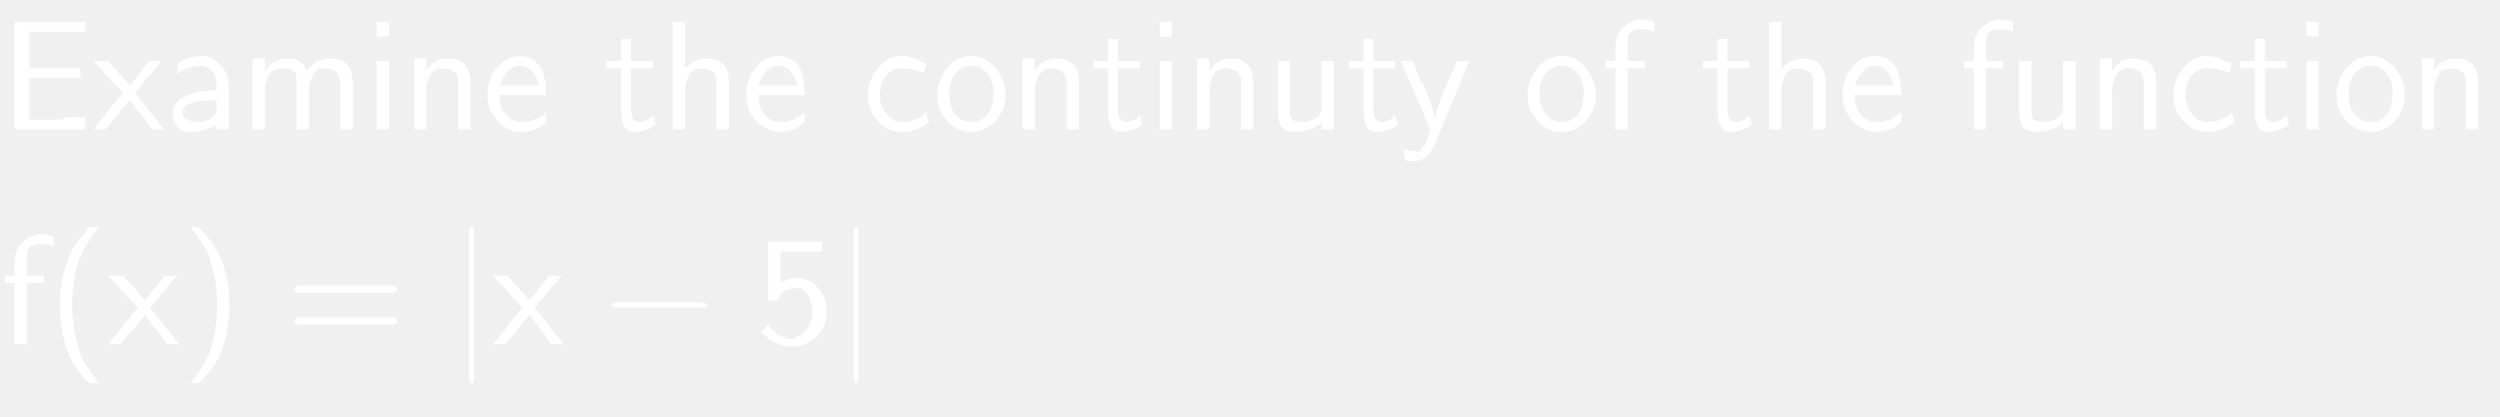
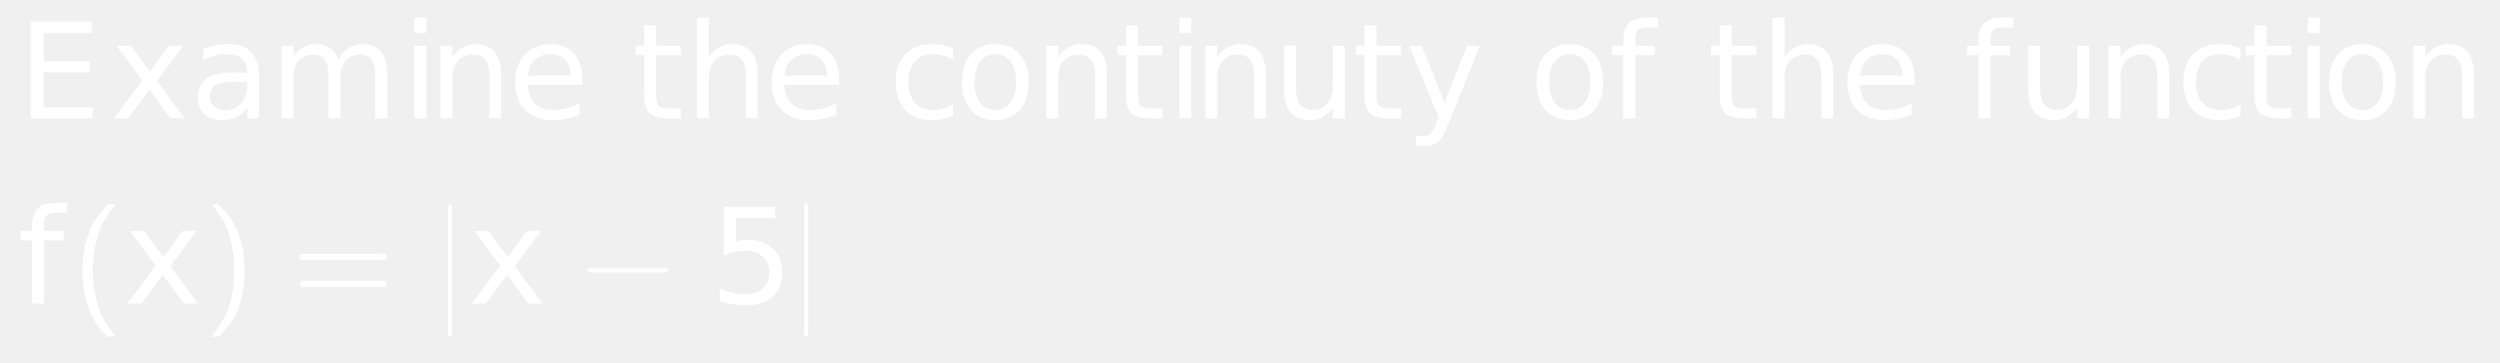
- <svg xmlns="http://www.w3.org/2000/svg" style="fill-opacity:1; color-rendering:auto; color-interpolation:auto; stroke:black; text-rendering:auto; stroke-linecap:square; stroke-miterlimit:10; stroke-opacity:1; shape-rendering:auto; fill:black; stroke-dasharray:none; font-weight:normal; stroke-width:1; font-family:'Dialog'; font-style:normal; stroke-linejoin:miter; font-size:12; stroke-dashoffset:0; image-rendering:auto;" width="240" height="40">
+ <svg xmlns="http://www.w3.org/2000/svg" style="fill-opacity:1; color-rendering:auto; color-interpolation:auto; stroke:black; text-rendering:auto; stroke-linecap:square; stroke-miterlimit:10; stroke-opacity:1; shape-rendering:auto; fill:black; stroke-dasharray:none; font-weight:normal; stroke-width:1; font-family:'Dialog'; font-style:normal; stroke-linejoin:miter; font-size:12; stroke-dashoffset:0; image-rendering:auto;" width="283" height="41">
  <defs id="genericDefs" />
  <g>
-     <g transform="scale(15,15) translate(0,0.8278)" style="font-size:1; fill:white; text-rendering:geometricPrecision; color-rendering:optimizeQuality; image-rendering:optimizeQuality; font-family:'jlm_cmss10'; color-interpolation:linearRGB; stroke:white;">
-       <path style="stroke:none;" d="M0.516 -0.328 L0.188 -0.328 L0.188 -0.062 L0.391 -0.062 Q0.391 -0.062 0.406 -0.07 Q0.422 -0.078 0.422 -0.078 L0.547 -0.078 L0.547 0 L0.094 0 L0.094 -0.688 L0.547 -0.688 L0.547 -0.625 L0.359 -0.625 Q0.344 -0.625 0.336 -0.625 Q0.328 -0.625 0.328 -0.625 L0.188 -0.625 L0.188 -0.391 L0.516 -0.391 L0.516 -0.328 Z" />
+     <g transform="scale(15,15) translate(0.1333,0.8927) scale(0.1,0.1)" style="fill:white; text-rendering:geometricPrecision; color-rendering:optimizeQuality; image-rendering:optimizeQuality; color-interpolation:linearRGB; stroke:white;">
+       <path style="stroke:none;" d="M0.984 -7.297 L5.594 -7.297 L5.594 -6.453 L1.969 -6.453 L1.969 -4.297 L5.438 -4.297 L5.438 -3.469 L1.969 -3.469 L1.969 -0.828 L5.672 -0.828 L5.672 0 L0.984 0 L0.984 -7.297 ZM12.484 -5.469 L10.516 -2.812 L12.594 0 L11.531 0 L9.938 -2.156 L8.344 0 L7.281 0 L9.406 -2.859 L7.469 -5.469 L8.531 -5.469 L9.984 -3.516 L11.422 -5.469 L12.484 -5.469 ZM16.422 -2.75 Q15.344 -2.75 14.922 -2.5 Q14.5 -2.25 14.5 -1.656 Q14.5 -1.172 14.812 -0.891 Q15.125 -0.609 15.672 -0.609 Q16.422 -0.609 16.875 -1.141 Q17.328 -1.672 17.328 -2.547 L17.328 -2.75 L16.422 -2.75 ZM18.219 -3.125 L18.219 0 L17.328 0 L17.328 -0.828 Q17.016 -0.328 16.555 -0.094 Q16.094 0.141 15.438 0.141 Q14.594 0.141 14.094 -0.328 Q13.594 -0.797 13.594 -1.594 Q13.594 -2.516 14.219 -2.984 Q14.844 -3.453 16.062 -3.453 L17.328 -3.453 L17.328 -3.547 Q17.328 -4.156 16.914 -4.5 Q16.5 -4.844 15.766 -4.844 Q15.297 -4.844 14.852 -4.727 Q14.406 -4.609 14 -4.391 L14 -5.219 Q14.5 -5.406 14.961 -5.5 Q15.422 -5.594 15.859 -5.594 Q17.047 -5.594 17.633 -4.984 Q18.219 -4.375 18.219 -3.125 ZM24.203 -4.422 Q24.531 -5.031 25 -5.312 Q25.469 -5.594 26.109 -5.594 Q26.969 -5.594 27.43 -5 Q27.891 -4.406 27.891 -3.297 L27.891 0 L26.984 0 L26.984 -3.266 Q26.984 -4.062 26.711 -4.438 Q26.438 -4.812 25.859 -4.812 Q25.156 -4.812 24.758 -4.352 Q24.359 -3.891 24.359 -3.094 L24.359 0 L23.453 0 L23.453 -3.266 Q23.453 -4.062 23.172 -4.438 Q22.891 -4.812 22.312 -4.812 Q21.625 -4.812 21.219 -4.352 Q20.812 -3.891 20.812 -3.094 L20.812 0 L19.906 0 L19.906 -5.469 L20.812 -5.469 L20.812 -4.625 Q21.125 -5.125 21.555 -5.359 Q21.984 -5.594 22.562 -5.594 Q23.172 -5.594 23.586 -5.297 Q24 -5 24.203 -4.422 ZM29.938 -5.469 L30.844 -5.469 L30.844 0 L29.938 0 L29.938 -5.469 ZM29.938 -7.594 L30.844 -7.594 L30.844 -6.453 L29.938 -6.453 L29.938 -7.594 ZM36.484 -3.297 L36.484 0 L35.594 0 L35.594 -3.266 Q35.594 -4.047 35.289 -4.43 Q34.984 -4.812 34.375 -4.812 Q33.656 -4.812 33.234 -4.352 Q32.812 -3.891 32.812 -3.094 L32.812 0 L31.906 0 L31.906 -5.469 L32.812 -5.469 L32.812 -4.625 Q33.141 -5.109 33.578 -5.352 Q34.016 -5.594 34.578 -5.594 Q35.516 -5.594 36 -5.016 Q36.484 -4.438 36.484 -3.297 ZM42.625 -2.953 L42.625 -2.516 L38.484 -2.516 Q38.547 -1.594 39.047 -1.109 Q39.547 -0.625 40.438 -0.625 Q40.953 -0.625 41.445 -0.75 Q41.938 -0.875 42.406 -1.125 L42.406 -0.281 Q41.922 -0.078 41.414 0.031 Q40.906 0.141 40.391 0.141 Q39.078 0.141 38.312 -0.617 Q37.547 -1.375 37.547 -2.688 Q37.547 -4.031 38.273 -4.812 Q39 -5.594 40.234 -5.594 Q41.344 -5.594 41.984 -4.891 Q42.625 -4.188 42.625 -2.953 ZM41.719 -3.219 Q41.719 -3.953 41.312 -4.398 Q40.906 -4.844 40.25 -4.844 Q39.484 -4.844 39.039 -4.414 Q38.594 -3.984 38.516 -3.219 L41.719 -3.219 Z" />
+       <path d="M1.828 -7.016 L1.828 -5.469 L3.688 -5.469 L3.688 -4.766 L1.828 -4.766 L1.828 -1.797 Q1.828 -1.141 2.016 -0.945 Q2.203 -0.75 2.766 -0.75 L3.688 -0.75 L3.688 0 L2.766 0 Q1.719 0 1.32 -0.391 Q0.922 -0.781 0.922 -1.797 L0.922 -4.766 L0.266 -4.766 L0.266 -5.469 L0.922 -5.469 L0.922 -7.016 L1.828 -7.016 ZM9.484 -3.297 L9.484 0 L8.594 0 L8.594 -3.266 Q8.594 -4.047 8.289 -4.43 Q7.984 -4.812 7.375 -4.812 Q6.656 -4.812 6.234 -4.352 Q5.812 -3.891 5.812 -3.094 L5.812 0 L4.906 0 L4.906 -7.594 L5.812 -7.594 L5.812 -4.625 Q6.141 -5.109 6.578 -5.352 Q7.016 -5.594 7.578 -5.594 Q8.516 -5.594 9 -5.016 Q9.484 -4.438 9.484 -3.297 ZM15.625 -2.953 L15.625 -2.516 L11.484 -2.516 Q11.547 -1.594 12.047 -1.109 Q12.547 -0.625 13.438 -0.625 Q13.953 -0.625 14.445 -0.75 Q14.938 -0.875 15.406 -1.125 L15.406 -0.281 Q14.922 -0.078 14.414 0.031 Q13.906 0.141 13.391 0.141 Q12.078 0.141 11.312 -0.617 Q10.547 -1.375 10.547 -2.688 Q10.547 -4.031 11.273 -4.812 Q12 -5.594 13.234 -5.594 Q14.344 -5.594 14.984 -4.891 Q15.625 -4.188 15.625 -2.953 ZM14.719 -3.219 Q14.719 -3.953 14.312 -4.398 Q13.906 -4.844 13.25 -4.844 Q12.484 -4.844 12.039 -4.414 Q11.594 -3.984 11.516 -3.219 L14.719 -3.219 Z" style="stroke:none;" transform="scale(10,10) translate(4.6358,0) scale(0.1,0.1)" />
+       <path d="M4.875 -5.266 L4.875 -4.422 Q4.5 -4.625 4.117 -4.734 Q3.734 -4.844 3.344 -4.844 Q2.469 -4.844 1.984 -4.289 Q1.5 -3.734 1.5 -2.734 Q1.5 -1.734 1.984 -1.18 Q2.469 -0.625 3.344 -0.625 Q3.734 -0.625 4.117 -0.727 Q4.5 -0.828 4.875 -1.047 L4.875 -0.203 Q4.5 -0.031 4.102 0.055 Q3.703 0.141 3.25 0.141 Q2 0.141 1.273 -0.633 Q0.547 -1.406 0.547 -2.734 Q0.547 -4.062 1.281 -4.828 Q2.016 -5.594 3.297 -5.594 Q3.719 -5.594 4.109 -5.516 Q4.5 -5.438 4.875 -5.266 ZM8.062 -4.844 Q7.344 -4.844 6.922 -4.281 Q6.5 -3.719 6.5 -2.734 Q6.5 -1.75 6.914 -1.188 Q7.328 -0.625 8.062 -0.625 Q8.781 -0.625 9.203 -1.188 Q9.625 -1.75 9.625 -2.734 Q9.625 -3.703 9.203 -4.273 Q8.781 -4.844 8.062 -4.844 ZM8.062 -5.594 Q9.234 -5.594 9.906 -4.836 Q10.578 -4.078 10.578 -2.734 Q10.578 -1.391 9.906 -0.625 Q9.234 0.141 8.062 0.141 Q6.891 0.141 6.219 -0.625 Q5.547 -1.391 5.547 -2.734 Q5.547 -4.078 6.219 -4.836 Q6.891 -5.594 8.062 -5.594 ZM16.484 -3.297 L16.484 0 L15.594 0 L15.594 -3.266 Q15.594 -4.047 15.289 -4.43 Q14.984 -4.812 14.375 -4.812 Q13.656 -4.812 13.234 -4.352 Q12.812 -3.891 12.812 -3.094 L12.812 0 L11.906 0 L11.906 -5.469 L12.812 -5.469 L12.812 -4.625 Q13.141 -5.109 13.578 -5.352 Q14.016 -5.594 14.578 -5.594 Q15.516 -5.594 16 -5.016 Q16.484 -4.438 16.484 -3.297 ZM18.828 -7.016 L18.828 -5.469 L20.688 -5.469 L20.688 -4.766 L18.828 -4.766 L18.828 -1.797 Q18.828 -1.141 19.016 -0.945 Q19.203 -0.75 19.766 -0.75 L20.688 -0.75 L20.688 0 L19.766 0 Q18.719 0 18.32 -0.391 Q17.922 -0.781 17.922 -1.797 L17.922 -4.766 L17.266 -4.766 L17.266 -5.469 L17.922 -5.469 L17.922 -7.016 L18.828 -7.016 ZM21.938 -5.469 L22.844 -5.469 L22.844 0 L21.938 0 L21.938 -5.469 ZM21.938 -7.594 L22.844 -7.594 L22.844 -6.453 L21.938 -6.453 L21.938 -7.594 ZM28.484 -3.297 L28.484 0 L27.594 0 L27.594 -3.266 Q27.594 -4.047 27.289 -4.43 Q26.984 -4.812 26.375 -4.812 Q25.656 -4.812 25.234 -4.352 Q24.812 -3.891 24.812 -3.094 L24.812 0 L23.906 0 L23.906 -5.469 L24.812 -5.469 L24.812 -4.625 Q25.141 -5.109 25.578 -5.352 Q26.016 -5.594 26.578 -5.594 Q27.516 -5.594 28 -5.016 Q28.484 -4.438 28.484 -3.297 ZM29.844 -2.156 L29.844 -5.469 L30.75 -5.469 L30.75 -2.188 Q30.75 -1.422 31.055 -1.031 Q31.359 -0.641 31.953 -0.641 Q32.688 -0.641 33.109 -1.102 Q33.531 -1.562 33.531 -2.375 L33.531 -5.469 L34.438 -5.469 L34.438 0 L33.531 0 L33.531 -0.844 Q33.203 -0.344 32.773 -0.102 Q32.344 0.141 31.766 0.141 Q30.828 0.141 30.336 -0.445 Q29.844 -1.031 29.844 -2.156 ZM36.828 -7.016 L36.828 -5.469 L38.688 -5.469 L38.688 -4.766 L36.828 -4.766 L36.828 -1.797 Q36.828 -1.141 37.016 -0.945 Q37.203 -0.75 37.766 -0.75 L38.688 -0.75 L38.688 0 L37.766 0 Q36.719 0 36.32 -0.391 Q35.922 -0.781 35.922 -1.797 L35.922 -4.766 L35.266 -4.766 L35.266 -5.469 L35.922 -5.469 L35.922 -7.016 L36.828 -7.016 ZM42.219 0.516 Q41.844 1.484 41.477 1.781 Q41.109 2.078 40.516 2.078 L39.797 2.078 L39.797 1.328 L40.312 1.328 Q40.688 1.328 40.891 1.156 Q41.094 0.984 41.344 0.328 L41.516 -0.094 L39.297 -5.469 L40.25 -5.469 L41.953 -1.188 L43.672 -5.469 L44.625 -5.469 L42.219 0.516 Z" style="stroke:none;" transform="scale(10,10) translate(6.5717,0) scale(0.1,0.1)" />
+       <path d="M3.062 -4.844 Q2.344 -4.844 1.922 -4.281 Q1.5 -3.719 1.5 -2.734 Q1.5 -1.75 1.914 -1.188 Q2.328 -0.625 3.062 -0.625 Q3.781 -0.625 4.203 -1.188 Q4.625 -1.75 4.625 -2.734 Q4.625 -3.703 4.203 -4.273 Q3.781 -4.844 3.062 -4.844 ZM3.062 -5.594 Q4.234 -5.594 4.906 -4.836 Q5.578 -4.078 5.578 -2.734 Q5.578 -1.391 4.906 -0.625 Q4.234 0.141 3.062 0.141 Q1.891 0.141 1.219 -0.625 Q0.547 -1.391 0.547 -2.734 Q0.547 -4.078 1.219 -4.836 Q1.891 -5.594 3.062 -5.594 ZM9.719 -7.594 L9.719 -6.844 L8.859 -6.844 Q8.375 -6.844 8.188 -6.648 Q8 -6.453 8 -5.953 L8 -5.469 L9.469 -5.469 L9.469 -4.766 L8 -4.766 L8 0 L7.094 0 L7.094 -4.766 L6.234 -4.766 L6.234 -5.469 L7.094 -5.469 L7.094 -5.844 Q7.094 -6.766 7.516 -7.18 Q7.938 -7.594 8.859 -7.594 L9.719 -7.594 Z" style="stroke:none;" transform="scale(10,10) translate(11.4075,0) scale(0.1,0.1)" />
+       <path d="M1.828 -7.016 L1.828 -5.469 L3.688 -5.469 L3.688 -4.766 L1.828 -4.766 L1.828 -1.797 Q1.828 -1.141 2.016 -0.945 Q2.203 -0.75 2.766 -0.75 L3.688 -0.75 L3.688 0 L2.766 0 Q1.719 0 1.32 -0.391 Q0.922 -0.781 0.922 -1.797 L0.922 -4.766 L0.266 -4.766 L0.266 -5.469 L0.922 -5.469 L0.922 -7.016 L1.828 -7.016 ZM9.484 -3.297 L9.484 0 L8.594 0 L8.594 -3.266 Q8.594 -4.047 8.289 -4.43 Q7.984 -4.812 7.375 -4.812 Q6.656 -4.812 6.234 -4.352 Q5.812 -3.891 5.812 -3.094 L5.812 0 L4.906 0 L4.906 -7.594 L5.812 -7.594 L5.812 -4.625 Q6.141 -5.109 6.578 -5.352 Q7.016 -5.594 7.578 -5.594 Q8.516 -5.594 9 -5.016 Q9.484 -4.438 9.484 -3.297 ZM15.625 -2.953 L15.625 -2.516 L11.484 -2.516 Q11.547 -1.594 12.047 -1.109 Q12.547 -0.625 13.438 -0.625 Q13.953 -0.625 14.445 -0.75 Q14.938 -0.875 15.406 -1.125 L15.406 -0.281 Q14.922 -0.078 14.414 0.031 Q13.906 0.141 13.391 0.141 Q12.078 0.141 11.312 -0.617 Q10.547 -1.375 10.547 -2.688 Q10.547 -4.031 11.273 -4.812 Q12 -5.594 13.234 -5.594 Q14.344 -5.594 14.984 -4.891 Q15.625 -4.188 15.625 -2.953 ZM14.719 -3.219 Q14.719 -3.953 14.312 -4.398 Q13.906 -4.844 13.25 -4.844 Q12.484 -4.844 12.039 -4.414 Q11.594 -3.984 11.516 -3.219 L14.719 -3.219 Z" style="stroke:none;" transform="scale(10,10) translate(12.7527,0) scale(0.1,0.1)" />
+       <path d="M3.719 -7.594 L3.719 -6.844 L2.859 -6.844 Q2.375 -6.844 2.188 -6.648 Q2 -6.453 2 -5.953 L2 -5.469 L3.469 -5.469 L3.469 -4.766 L2 -4.766 L2 0 L1.094 0 L1.094 -4.766 L0.234 -4.766 L0.234 -5.469 L1.094 -5.469 L1.094 -5.844 Q1.094 -6.766 1.516 -7.18 Q1.938 -7.594 2.859 -7.594 L3.719 -7.594 ZM4.844 -2.156 L4.844 -5.469 L5.75 -5.469 L5.75 -2.188 Q5.75 -1.422 6.055 -1.031 Q6.359 -0.641 6.953 -0.641 Q7.688 -0.641 8.109 -1.102 Q8.531 -1.562 8.531 -2.375 L8.531 -5.469 L9.438 -5.469 L9.438 0 L8.531 0 L8.531 -0.844 Q8.203 -0.344 7.773 -0.102 Q7.344 0.141 6.766 0.141 Q5.828 0.141 5.336 -0.445 Q4.844 -1.031 4.844 -2.156 ZM15.484 -3.297 L15.484 0 L14.594 0 L14.594 -3.266 Q14.594 -4.047 14.289 -4.43 Q13.984 -4.812 13.375 -4.812 Q12.656 -4.812 12.234 -4.352 Q11.812 -3.891 11.812 -3.094 L11.812 0 L10.906 0 L10.906 -5.469 L11.812 -5.469 L11.812 -4.625 Q12.141 -5.109 12.578 -5.352 Q13.016 -5.594 13.578 -5.594 Q14.516 -5.594 15 -5.016 Q15.484 -4.438 15.484 -3.297 ZM20.875 -5.266 L20.875 -4.422 Q20.5 -4.625 20.117 -4.734 Q19.734 -4.844 19.344 -4.844 Q18.469 -4.844 17.984 -4.289 Q17.5 -3.734 17.5 -2.734 Q17.5 -1.734 17.984 -1.18 Q18.469 -0.625 19.344 -0.625 Q19.734 -0.625 20.117 -0.727 Q20.5 -0.828 20.875 -1.047 L20.875 -0.203 Q20.5 -0.031 20.102 0.055 Q19.703 0.141 19.25 0.141 Q18 0.141 17.273 -0.633 Q16.547 -1.406 16.547 -2.734 Q16.547 -4.062 17.281 -4.828 Q18.016 -5.594 19.297 -5.594 Q19.719 -5.594 20.109 -5.516 Q20.5 -5.438 20.875 -5.266 ZM22.828 -7.016 L22.828 -5.469 L24.688 -5.469 L24.688 -4.766 L22.828 -4.766 L22.828 -1.797 Q22.828 -1.141 23.016 -0.945 Q23.203 -0.75 23.766 -0.75 L24.688 -0.75 L24.688 0 L23.766 0 Q22.719 0 22.32 -0.391 Q21.922 -0.781 21.922 -1.797 L21.922 -4.766 L21.266 -4.766 L21.266 -5.469 L21.922 -5.469 L21.922 -7.016 L22.828 -7.016 ZM25.938 -5.469 L26.844 -5.469 L26.844 0 L25.938 0 L25.938 -5.469 ZM25.938 -7.594 L26.844 -7.594 L26.844 -6.453 L25.938 -6.453 L25.938 -7.594 ZM30.062 -4.844 Q29.344 -4.844 28.922 -4.281 Q28.5 -3.719 28.5 -2.734 Q28.5 -1.75 28.914 -1.188 Q29.328 -0.625 30.062 -0.625 Q30.781 -0.625 31.203 -1.188 Q31.625 -1.75 31.625 -2.734 Q31.625 -3.703 31.203 -4.273 Q30.781 -4.844 30.062 -4.844 ZM30.062 -5.594 Q31.234 -5.594 31.906 -4.836 Q32.578 -4.078 32.578 -2.734 Q32.578 -1.391 31.906 -0.625 Q31.234 0.141 30.062 0.141 Q28.891 0.141 28.219 -0.625 Q27.547 -1.391 27.547 -2.734 Q27.547 -4.078 28.219 -4.836 Q28.891 -5.594 30.062 -5.594 ZM38.484 -3.297 L38.484 0 L37.594 0 L37.594 -3.266 Q37.594 -4.047 37.289 -4.43 Q36.984 -4.812 36.375 -4.812 Q35.656 -4.812 35.234 -4.352 Q34.812 -3.891 34.812 -3.094 L34.812 0 L33.906 0 L33.906 -5.469 L34.812 -5.469 L34.812 -4.625 Q35.141 -5.109 35.578 -5.352 Q36.016 -5.594 36.578 -5.594 Q37.516 -5.594 38 -5.016 Q38.484 -4.438 38.484 -3.297 Z" style="stroke:none;" transform="scale(10,10) translate(14.6885,0) scale(0.1,0.1)" />
+       <path d="M3.719 -7.594 L3.719 -6.844 L2.859 -6.844 Q2.375 -6.844 2.188 -6.648 Q2 -6.453 2 -5.953 L2 -5.469 L3.469 -5.469 L3.469 -4.766 L2 -4.766 L2 0 L1.094 0 L1.094 -4.766 L0.234 -4.766 L0.234 -5.469 L1.094 -5.469 L1.094 -5.844 Q1.094 -6.766 1.516 -7.18 Q1.938 -7.594 2.859 -7.594 L3.719 -7.594 Z" style="stroke:none;" transform="scale(10,10) translate(0,1.3977) scale(0.1,0.1)" />
+       <path d="M0.266 -0.75 L0.328 -0.75 Q0.25 -0.656 0.203 -0.547 Q0.156 -0.406 0.156 -0.25 Q0.156 -0.156 0.172 -0.078 Q0.188 0 0.203 0.047 Q0.219 0.094 0.25 0.141 Q0.281 0.188 0.297 0.211 Q0.312 0.234 0.328 0.25 L0.266 0.25 Q0.078 0.078 0.078 -0.25 Q0.078 -0.406 0.125 -0.531 Q0.141 -0.578 0.164 -0.617 Q0.188 -0.656 0.211 -0.68 Q0.234 -0.703 0.242 -0.719 Q0.25 -0.734 0.266 -0.75 Z" style="stroke:none;" transform="scale(10,10) translate(0.4119,1.3977)" />
    </g>
-     <g transform="matrix(15,0,0,15,0,0) translate(0.5972,0.8278)" style="font-size:1; fill:white; text-rendering:geometricPrecision; color-rendering:optimizeQuality; image-rendering:optimizeQuality; font-family:'jlm_cmss10'; color-interpolation:linearRGB; stroke:white;">
-       <path style="stroke:none;" d="M0.266 -0.234 L0.453 0 L0.375 0 L0.234 -0.188 L0.078 0 L0 0 L0.188 -0.234 L0 -0.438 L0.094 -0.438 L0.234 -0.281 L0.359 -0.438 L0.438 -0.438 L0.266 -0.234 Z" />
+     <g transform="matrix(15,0,0,15,0,0) translate(0.9341,2.2905) scale(0.1,0.1)" style="font-size:1; fill:white; text-rendering:geometricPrecision; color-rendering:optimizeQuality; image-rendering:optimizeQuality; font-family:'jlm_cmss10'; color-interpolation:linearRGB; stroke:white;">
+       <path style="stroke:none;" d="M5.484 -5.469 L3.516 -2.812 L5.594 0 L4.531 0 L2.938 -2.156 L1.344 0 L0.281 0 L2.406 -2.859 L0.469 -5.469 L1.531 -5.469 L2.984 -3.516 L4.422 -5.469 L5.484 -5.469 Z" />
+       <path d="M0.109 0.25 L0.062 0.25 Q0.141 0.156 0.188 0.047 Q0.234 -0.094 0.234 -0.25 Q0.234 -0.344 0.219 -0.422 Q0.203 -0.5 0.188 -0.547 Q0.172 -0.594 0.141 -0.641 Q0.109 -0.688 0.094 -0.711 Q0.078 -0.734 0.062 -0.75 L0.109 -0.75 Q0.312 -0.578 0.312 -0.25 Q0.312 -0.094 0.266 0.031 Q0.25 0.078 0.227 0.117 Q0.203 0.156 0.18 0.18 Q0.156 0.203 0.148 0.219 Q0.141 0.234 0.109 0.25 Z" style="stroke:none;" transform="scale(10,10) translate(0.5994,0)" />
    </g>
-     <g transform="matrix(15,0,0,15,0,0) translate(1.0583,0.8278)" style="font-size:1; fill:white; text-rendering:geometricPrecision; color-rendering:optimizeQuality; image-rendering:optimizeQuality; font-family:'jlm_cmss10'; color-interpolation:linearRGB; stroke:white;">
-       <path style="stroke:none;" d="M0.406 -0.281 L0.406 0 L0.328 0 L0.328 -0.031 Q0.266 0.016 0.156 0.016 Q0.094 0.016 0.07 -0.023 Q0.047 -0.062 0.047 -0.109 Q0.047 -0.172 0.125 -0.211 Q0.203 -0.25 0.328 -0.25 L0.328 -0.281 Q0.328 -0.344 0.297 -0.375 Q0.266 -0.406 0.234 -0.406 Q0.156 -0.406 0.078 -0.359 L0.078 -0.422 Q0.156 -0.469 0.234 -0.469 Q0.297 -0.469 0.352 -0.414 Q0.406 -0.359 0.406 -0.281 ZM0.328 -0.125 L0.328 -0.188 Q0.109 -0.188 0.109 -0.109 Q0.109 -0.078 0.141 -0.062 Q0.172 -0.047 0.203 -0.047 Q0.25 -0.047 0.281 -0.062 Q0.328 -0.094 0.328 -0.125 Z" />
-     </g>
-     <g transform="matrix(15,0,0,15,0,0) translate(1.5389,0.8278)" style="font-size:1; fill:white; text-rendering:geometricPrecision; color-rendering:optimizeQuality; image-rendering:optimizeQuality; font-family:'jlm_cmss10'; color-interpolation:linearRGB; stroke:white;">
-       <path style="stroke:none;" d="M0.719 -0.297 L0.719 0 L0.641 0 L0.641 -0.297 Q0.641 -0.312 0.633 -0.328 Q0.625 -0.344 0.617 -0.359 Q0.609 -0.375 0.586 -0.383 Q0.562 -0.391 0.531 -0.391 Q0.484 -0.391 0.461 -0.344 Q0.438 -0.297 0.438 -0.25 L0.438 0 L0.359 0 L0.359 -0.297 Q0.359 -0.312 0.359 -0.328 Q0.359 -0.344 0.352 -0.359 Q0.344 -0.375 0.32 -0.383 Q0.297 -0.391 0.266 -0.391 Q0.203 -0.391 0.18 -0.344 Q0.156 -0.297 0.156 -0.25 L0.156 0 L0.078 0 L0.078 -0.453 L0.156 -0.453 L0.156 -0.375 Q0.219 -0.453 0.297 -0.453 Q0.406 -0.453 0.422 -0.375 Q0.484 -0.453 0.578 -0.453 Q0.719 -0.453 0.719 -0.297 Z" />
-     </g>
-     <g transform="matrix(15,0,0,15,0,0) translate(2.3333,0.8278)" style="font-size:1; fill:white; text-rendering:geometricPrecision; color-rendering:optimizeQuality; image-rendering:optimizeQuality; font-family:'jlm_cmss10'; color-interpolation:linearRGB; stroke:white;">
-       <path style="stroke:none;" d="M0.156 -0.688 L0.156 -0.594 L0.078 -0.594 L0.078 -0.688 L0.156 -0.688 ZM0.156 -0.438 L0.156 0 L0.078 0 L0.078 -0.438 L0.156 -0.438 Z" />
-     </g>
-     <g transform="matrix(15,0,0,15,0,0) translate(2.5722,0.8278)" style="font-size:1; fill:white; text-rendering:geometricPrecision; color-rendering:optimizeQuality; image-rendering:optimizeQuality; font-family:'jlm_cmss10'; color-interpolation:linearRGB; stroke:white;">
-       <path style="stroke:none;" d="M0.438 -0.297 L0.438 0 L0.359 0 L0.359 -0.297 Q0.359 -0.312 0.359 -0.32 Q0.359 -0.328 0.352 -0.344 Q0.344 -0.359 0.336 -0.367 Q0.328 -0.375 0.305 -0.383 Q0.281 -0.391 0.266 -0.391 Q0.203 -0.391 0.18 -0.344 Q0.156 -0.297 0.156 -0.25 L0.156 0 L0.078 0 L0.078 -0.453 L0.156 -0.453 L0.156 -0.375 Q0.203 -0.453 0.297 -0.453 Q0.438 -0.453 0.438 -0.297 Z" />
-     </g>
-     <g transform="matrix(15,0,0,15,0,0) translate(3.0889,0.8278)" style="font-size:1; fill:white; text-rendering:geometricPrecision; color-rendering:optimizeQuality; image-rendering:optimizeQuality; font-family:'jlm_cmss10'; color-interpolation:linearRGB; stroke:white;">
-       <path style="stroke:none;" d="M0.406 -0.219 L0.109 -0.219 Q0.109 -0.141 0.148 -0.094 Q0.188 -0.047 0.25 -0.047 Q0.344 -0.047 0.406 -0.109 L0.406 -0.047 Q0.344 0.016 0.25 0.016 Q0.156 0.016 0.094 -0.055 Q0.031 -0.125 0.031 -0.219 Q0.031 -0.328 0.094 -0.398 Q0.156 -0.469 0.234 -0.469 Q0.328 -0.469 0.375 -0.391 Q0.406 -0.328 0.406 -0.219 ZM0.109 -0.281 L0.359 -0.281 Q0.344 -0.344 0.312 -0.375 Q0.281 -0.406 0.234 -0.406 Q0.188 -0.406 0.156 -0.367 Q0.125 -0.328 0.109 -0.281 Z" />
-     </g>
-     <g transform="matrix(15,0,0,15,0,0) translate(3.8667,0.8278)" style="font-size:1; fill:white; text-rendering:geometricPrecision; color-rendering:optimizeQuality; image-rendering:optimizeQuality; font-family:'jlm_cmss10'; color-interpolation:linearRGB; stroke:white;">
-       <path style="stroke:none;" d="M0.172 -0.391 L0.172 -0.141 Q0.172 -0.047 0.219 -0.047 Q0.281 -0.047 0.312 -0.094 L0.328 -0.031 Q0.266 0.016 0.188 0.016 Q0.109 0.016 0.109 -0.125 L0.109 -0.391 L0.016 -0.391 L0.016 -0.438 L0.109 -0.438 L0.109 -0.578 L0.172 -0.578 L0.172 -0.438 L0.312 -0.438 L0.312 -0.391 L0.172 -0.391 Z" />
-     </g>
-     <g transform="matrix(15,0,0,15,0,0) translate(4.2278,0.8278)" style="font-size:1; fill:white; text-rendering:geometricPrecision; color-rendering:optimizeQuality; image-rendering:optimizeQuality; font-family:'jlm_cmss10'; color-interpolation:linearRGB; stroke:white;">
-       <path style="stroke:none;" d="M0.438 -0.297 L0.438 0 L0.359 0 L0.359 -0.297 Q0.359 -0.312 0.359 -0.32 Q0.359 -0.328 0.352 -0.344 Q0.344 -0.359 0.336 -0.367 Q0.328 -0.375 0.305 -0.383 Q0.281 -0.391 0.266 -0.391 Q0.203 -0.391 0.18 -0.344 Q0.156 -0.297 0.156 -0.25 L0.156 0 L0.078 0 L0.078 -0.688 L0.156 -0.688 L0.156 -0.391 Q0.219 -0.453 0.297 -0.453 Q0.438 -0.453 0.438 -0.297 Z" />
-     </g>
-     <g transform="matrix(15,0,0,15,0,0) translate(4.7445,0.8278)" style="font-size:1; fill:white; text-rendering:geometricPrecision; color-rendering:optimizeQuality; image-rendering:optimizeQuality; font-family:'jlm_cmss10'; color-interpolation:linearRGB; stroke:white;">
-       <path style="stroke:none;" d="M0.406 -0.219 L0.109 -0.219 Q0.109 -0.141 0.148 -0.094 Q0.188 -0.047 0.25 -0.047 Q0.344 -0.047 0.406 -0.109 L0.406 -0.047 Q0.344 0.016 0.25 0.016 Q0.156 0.016 0.094 -0.055 Q0.031 -0.125 0.031 -0.219 Q0.031 -0.328 0.094 -0.398 Q0.156 -0.469 0.234 -0.469 Q0.328 -0.469 0.375 -0.391 Q0.406 -0.328 0.406 -0.219 ZM0.109 -0.281 L0.359 -0.281 Q0.344 -0.344 0.312 -0.375 Q0.281 -0.406 0.234 -0.406 Q0.188 -0.406 0.156 -0.367 Q0.125 -0.328 0.109 -0.281 Z" />
-     </g>
-     <g transform="matrix(15,0,0,15,0,0) translate(5.5222,0.8278)" style="font-size:1; fill:white; text-rendering:geometricPrecision; color-rendering:optimizeQuality; image-rendering:optimizeQuality; font-family:'jlm_cmss10'; color-interpolation:linearRGB; stroke:white;">
-       <path style="stroke:none;" d="M0.406 -0.422 L0.391 -0.359 Q0.359 -0.375 0.328 -0.383 Q0.297 -0.391 0.25 -0.391 Q0.203 -0.391 0.172 -0.367 Q0.141 -0.344 0.125 -0.305 Q0.109 -0.266 0.109 -0.219 Q0.109 -0.156 0.148 -0.102 Q0.188 -0.047 0.25 -0.047 Q0.344 -0.047 0.406 -0.109 L0.422 -0.047 Q0.344 0.016 0.25 0.016 Q0.156 0.016 0.094 -0.055 Q0.031 -0.125 0.031 -0.219 Q0.031 -0.312 0.094 -0.391 Q0.156 -0.469 0.25 -0.469 Q0.297 -0.469 0.328 -0.453 Q0.359 -0.438 0.406 -0.422 Z" />
-     </g>
-     <g transform="matrix(15,0,0,15,0,0) translate(5.9667,0.8278)" style="font-size:1; fill:white; text-rendering:geometricPrecision; color-rendering:optimizeQuality; image-rendering:optimizeQuality; font-family:'jlm_cmss10'; color-interpolation:linearRGB; stroke:white;">
-       <path style="stroke:none;" d="M0.469 -0.219 Q0.469 -0.125 0.406 -0.055 Q0.344 0.016 0.25 0.016 Q0.156 0.016 0.094 -0.055 Q0.031 -0.125 0.031 -0.219 Q0.031 -0.312 0.094 -0.391 Q0.156 -0.469 0.25 -0.469 Q0.344 -0.469 0.406 -0.391 Q0.469 -0.312 0.469 -0.219 ZM0.25 -0.047 Q0.312 -0.047 0.352 -0.094 Q0.391 -0.141 0.391 -0.234 Q0.391 -0.312 0.352 -0.359 Q0.312 -0.406 0.25 -0.406 Q0.188 -0.406 0.148 -0.359 Q0.109 -0.312 0.109 -0.234 Q0.109 -0.141 0.148 -0.094 Q0.188 -0.047 0.25 -0.047 Z" />
-     </g>
-     <g transform="matrix(15,0,0,15,0,0) translate(6.4667,0.8278)" style="font-size:1; fill:white; text-rendering:geometricPrecision; color-rendering:optimizeQuality; image-rendering:optimizeQuality; font-family:'jlm_cmss10'; color-interpolation:linearRGB; stroke:white;">
-       <path style="stroke:none;" d="M0.438 -0.297 L0.438 0 L0.359 0 L0.359 -0.297 Q0.359 -0.312 0.359 -0.32 Q0.359 -0.328 0.352 -0.344 Q0.344 -0.359 0.336 -0.367 Q0.328 -0.375 0.305 -0.383 Q0.281 -0.391 0.266 -0.391 Q0.203 -0.391 0.18 -0.344 Q0.156 -0.297 0.156 -0.25 L0.156 0 L0.078 0 L0.078 -0.453 L0.156 -0.453 L0.156 -0.375 Q0.203 -0.453 0.297 -0.453 Q0.438 -0.453 0.438 -0.297 Z" />
-     </g>
-     <g transform="matrix(15,0,0,15,0,0) translate(6.9834,0.8278)" style="font-size:1; fill:white; text-rendering:geometricPrecision; color-rendering:optimizeQuality; image-rendering:optimizeQuality; font-family:'jlm_cmss10'; color-interpolation:linearRGB; stroke:white;">
-       <path style="stroke:none;" d="M0.172 -0.391 L0.172 -0.141 Q0.172 -0.047 0.219 -0.047 Q0.281 -0.047 0.312 -0.094 L0.328 -0.031 Q0.266 0.016 0.188 0.016 Q0.109 0.016 0.109 -0.125 L0.109 -0.391 L0.016 -0.391 L0.016 -0.438 L0.109 -0.438 L0.109 -0.578 L0.172 -0.578 L0.172 -0.438 L0.312 -0.438 L0.312 -0.391 L0.172 -0.391 Z" />
-     </g>
-     <g transform="matrix(15,0,0,15,0,0) translate(7.3445,0.8278)" style="font-size:1; fill:white; text-rendering:geometricPrecision; color-rendering:optimizeQuality; image-rendering:optimizeQuality; font-family:'jlm_cmss10'; color-interpolation:linearRGB; stroke:white;">
-       <path style="stroke:none;" d="M0.156 -0.688 L0.156 -0.594 L0.078 -0.594 L0.078 -0.688 L0.156 -0.688 ZM0.156 -0.438 L0.156 0 L0.078 0 L0.078 -0.438 L0.156 -0.438 Z" />
-     </g>
-     <g transform="matrix(15,0,0,15,0,0) translate(7.5834,0.8278)" style="font-size:1; fill:white; text-rendering:geometricPrecision; color-rendering:optimizeQuality; image-rendering:optimizeQuality; font-family:'jlm_cmss10'; color-interpolation:linearRGB; stroke:white;">
-       <path style="stroke:none;" d="M0.438 -0.297 L0.438 0 L0.359 0 L0.359 -0.297 Q0.359 -0.312 0.359 -0.32 Q0.359 -0.328 0.352 -0.344 Q0.344 -0.359 0.336 -0.367 Q0.328 -0.375 0.305 -0.383 Q0.281 -0.391 0.266 -0.391 Q0.203 -0.391 0.18 -0.344 Q0.156 -0.297 0.156 -0.25 L0.156 0 L0.078 0 L0.078 -0.453 L0.156 -0.453 L0.156 -0.375 Q0.203 -0.453 0.297 -0.453 Q0.438 -0.453 0.438 -0.297 Z" />
-     </g>
-     <g transform="matrix(15,0,0,15,0,0) translate(8.1,0.8278)" style="font-size:1; fill:white; text-rendering:geometricPrecision; color-rendering:optimizeQuality; image-rendering:optimizeQuality; font-family:'jlm_cmss10'; color-interpolation:linearRGB; stroke:white;">
-       <path style="stroke:none;" d="M0.438 -0.438 L0.438 0 L0.359 0 L0.359 -0.047 Q0.297 0.016 0.188 0.016 Q0.125 0.016 0.102 -0.016 Q0.078 -0.047 0.078 -0.109 L0.078 -0.438 L0.156 -0.438 L0.156 -0.109 Q0.156 -0.078 0.172 -0.062 Q0.188 -0.047 0.234 -0.047 Q0.281 -0.047 0.32 -0.07 Q0.359 -0.094 0.359 -0.156 L0.359 -0.438 L0.438 -0.438 Z" />
-     </g>
-     <g transform="matrix(15,0,0,15,0,0) translate(8.6167,0.8278)" style="font-size:1; fill:white; text-rendering:geometricPrecision; color-rendering:optimizeQuality; image-rendering:optimizeQuality; font-family:'jlm_cmss10'; color-interpolation:linearRGB; stroke:white;">
-       <path style="stroke:none;" d="M0.172 -0.391 L0.172 -0.141 Q0.172 -0.047 0.219 -0.047 Q0.281 -0.047 0.312 -0.094 L0.328 -0.031 Q0.266 0.016 0.188 0.016 Q0.109 0.016 0.109 -0.125 L0.109 -0.391 L0.016 -0.391 L0.016 -0.438 L0.109 -0.438 L0.109 -0.578 L0.172 -0.578 L0.172 -0.438 L0.312 -0.438 L0.312 -0.391 L0.172 -0.391 Z" />
-     </g>
-     <g transform="matrix(15,0,0,15,0,0) translate(8.95,0.8278)" style="font-size:1; fill:white; text-rendering:geometricPrecision; color-rendering:optimizeQuality; image-rendering:optimizeQuality; font-family:'jlm_cmss10'; color-interpolation:linearRGB; stroke:white;">
-       <path style="stroke:none;" d="M0.453 -0.438 L0.234 0.094 Q0.203 0.156 0.172 0.18 Q0.141 0.203 0.109 0.203 Q0.078 0.203 0.047 0.203 L0.031 0.125 Q0.078 0.141 0.109 0.141 Q0.125 0.141 0.133 0.141 Q0.141 0.141 0.148 0.125 Q0.156 0.109 0.172 0.094 Q0.188 0.062 0.203 0 L0.016 -0.438 L0.094 -0.438 L0.141 -0.312 Q0.156 -0.297 0.172 -0.258 Q0.188 -0.219 0.211 -0.156 Q0.234 -0.094 0.234 -0.062 L0.234 -0.062 Q0.234 -0.125 0.375 -0.438 L0.453 -0.438 Z" />
-     </g>
-     <g transform="matrix(15,0,0,15,0,0) translate(9.7445,0.8278)" style="font-size:1; fill:white; text-rendering:geometricPrecision; color-rendering:optimizeQuality; image-rendering:optimizeQuality; font-family:'jlm_cmss10'; color-interpolation:linearRGB; stroke:white;">
-       <path style="stroke:none;" d="M0.469 -0.219 Q0.469 -0.125 0.406 -0.055 Q0.344 0.016 0.25 0.016 Q0.156 0.016 0.094 -0.055 Q0.031 -0.125 0.031 -0.219 Q0.031 -0.312 0.094 -0.391 Q0.156 -0.469 0.25 -0.469 Q0.344 -0.469 0.406 -0.391 Q0.469 -0.312 0.469 -0.219 ZM0.25 -0.047 Q0.312 -0.047 0.352 -0.094 Q0.391 -0.141 0.391 -0.234 Q0.391 -0.312 0.352 -0.359 Q0.312 -0.406 0.25 -0.406 Q0.188 -0.406 0.148 -0.359 Q0.109 -0.312 0.109 -0.234 Q0.109 -0.141 0.148 -0.094 Q0.188 -0.047 0.25 -0.047 Z" />
-     </g>
-     <g transform="matrix(15,0,0,15,0,0) translate(10.2445,0.8278)" style="font-size:1; fill:white; text-rendering:geometricPrecision; color-rendering:optimizeQuality; image-rendering:optimizeQuality; font-family:'jlm_cmss10'; color-interpolation:linearRGB; stroke:white;">
-       <path style="stroke:none;" d="M0.172 -0.391 L0.172 0 L0.094 0 L0.094 -0.391 L0.031 -0.391 L0.031 -0.438 L0.094 -0.438 L0.094 -0.531 Q0.094 -0.609 0.148 -0.656 Q0.203 -0.703 0.266 -0.703 Q0.297 -0.703 0.344 -0.688 L0.344 -0.625 Q0.312 -0.641 0.266 -0.641 Q0.25 -0.641 0.242 -0.641 Q0.234 -0.641 0.211 -0.633 Q0.188 -0.625 0.18 -0.609 Q0.172 -0.594 0.172 -0.562 L0.172 -0.438 L0.281 -0.438 L0.281 -0.391 L0.172 -0.391 Z" />
-     </g>
-     <g transform="matrix(15,0,0,15,0,0) translate(10.8834,0.8278)" style="font-size:1; fill:white; text-rendering:geometricPrecision; color-rendering:optimizeQuality; image-rendering:optimizeQuality; font-family:'jlm_cmss10'; color-interpolation:linearRGB; stroke:white;">
-       <path style="stroke:none;" d="M0.172 -0.391 L0.172 -0.141 Q0.172 -0.047 0.219 -0.047 Q0.281 -0.047 0.312 -0.094 L0.328 -0.031 Q0.266 0.016 0.188 0.016 Q0.109 0.016 0.109 -0.125 L0.109 -0.391 L0.016 -0.391 L0.016 -0.438 L0.109 -0.438 L0.109 -0.578 L0.172 -0.578 L0.172 -0.438 L0.312 -0.438 L0.312 -0.391 L0.172 -0.391 Z" />
-     </g>
-     <g transform="matrix(15,0,0,15,0,0) translate(11.2445,0.8278)" style="font-size:1; fill:white; text-rendering:geometricPrecision; color-rendering:optimizeQuality; image-rendering:optimizeQuality; font-family:'jlm_cmss10'; color-interpolation:linearRGB; stroke:white;">
-       <path style="stroke:none;" d="M0.438 -0.297 L0.438 0 L0.359 0 L0.359 -0.297 Q0.359 -0.312 0.359 -0.32 Q0.359 -0.328 0.352 -0.344 Q0.344 -0.359 0.336 -0.367 Q0.328 -0.375 0.305 -0.383 Q0.281 -0.391 0.266 -0.391 Q0.203 -0.391 0.18 -0.344 Q0.156 -0.297 0.156 -0.25 L0.156 0 L0.078 0 L0.078 -0.688 L0.156 -0.688 L0.156 -0.391 Q0.219 -0.453 0.297 -0.453 Q0.438 -0.453 0.438 -0.297 Z" />
-     </g>
-     <g transform="matrix(15,0,0,15,0,0) translate(11.7611,0.8278)" style="font-size:1; fill:white; text-rendering:geometricPrecision; color-rendering:optimizeQuality; image-rendering:optimizeQuality; font-family:'jlm_cmss10'; color-interpolation:linearRGB; stroke:white;">
-       <path style="stroke:none;" d="M0.406 -0.219 L0.109 -0.219 Q0.109 -0.141 0.148 -0.094 Q0.188 -0.047 0.25 -0.047 Q0.344 -0.047 0.406 -0.109 L0.406 -0.047 Q0.344 0.016 0.25 0.016 Q0.156 0.016 0.094 -0.055 Q0.031 -0.125 0.031 -0.219 Q0.031 -0.328 0.094 -0.398 Q0.156 -0.469 0.234 -0.469 Q0.328 -0.469 0.375 -0.391 Q0.406 -0.328 0.406 -0.219 ZM0.109 -0.281 L0.359 -0.281 Q0.344 -0.344 0.312 -0.375 Q0.281 -0.406 0.234 -0.406 Q0.188 -0.406 0.156 -0.367 Q0.125 -0.328 0.109 -0.281 Z" />
-     </g>
-     <g transform="matrix(15,0,0,15,0,0) translate(12.5389,0.8278)" style="font-size:1; fill:white; text-rendering:geometricPrecision; color-rendering:optimizeQuality; image-rendering:optimizeQuality; font-family:'jlm_cmss10'; color-interpolation:linearRGB; stroke:white;">
-       <path style="stroke:none;" d="M0.172 -0.391 L0.172 0 L0.094 0 L0.094 -0.391 L0.031 -0.391 L0.031 -0.438 L0.094 -0.438 L0.094 -0.531 Q0.094 -0.609 0.148 -0.656 Q0.203 -0.703 0.266 -0.703 Q0.297 -0.703 0.344 -0.688 L0.344 -0.625 Q0.312 -0.641 0.266 -0.641 Q0.25 -0.641 0.242 -0.641 Q0.234 -0.641 0.211 -0.633 Q0.188 -0.625 0.18 -0.609 Q0.172 -0.594 0.172 -0.562 L0.172 -0.438 L0.281 -0.438 L0.281 -0.391 L0.172 -0.391 Z" />
-     </g>
-     <g transform="matrix(15,0,0,15,0,0) translate(12.8445,0.8278)" style="font-size:1; fill:white; text-rendering:geometricPrecision; color-rendering:optimizeQuality; image-rendering:optimizeQuality; font-family:'jlm_cmss10'; color-interpolation:linearRGB; stroke:white;">
-       <path style="stroke:none;" d="M0.438 -0.438 L0.438 0 L0.359 0 L0.359 -0.047 Q0.297 0.016 0.188 0.016 Q0.125 0.016 0.102 -0.016 Q0.078 -0.047 0.078 -0.109 L0.078 -0.438 L0.156 -0.438 L0.156 -0.109 Q0.156 -0.078 0.172 -0.062 Q0.188 -0.047 0.234 -0.047 Q0.281 -0.047 0.32 -0.07 Q0.359 -0.094 0.359 -0.156 L0.359 -0.438 L0.438 -0.438 Z" />
-     </g>
-     <g transform="matrix(15,0,0,15,0,0) translate(13.3612,0.8278)" style="font-size:1; fill:white; text-rendering:geometricPrecision; color-rendering:optimizeQuality; image-rendering:optimizeQuality; font-family:'jlm_cmss10'; color-interpolation:linearRGB; stroke:white;">
-       <path style="stroke:none;" d="M0.438 -0.297 L0.438 0 L0.359 0 L0.359 -0.297 Q0.359 -0.312 0.359 -0.32 Q0.359 -0.328 0.352 -0.344 Q0.344 -0.359 0.336 -0.367 Q0.328 -0.375 0.305 -0.383 Q0.281 -0.391 0.266 -0.391 Q0.203 -0.391 0.18 -0.344 Q0.156 -0.297 0.156 -0.25 L0.156 0 L0.078 0 L0.078 -0.453 L0.156 -0.453 L0.156 -0.375 Q0.203 -0.453 0.297 -0.453 Q0.438 -0.453 0.438 -0.297 Z" />
-     </g>
-     <g transform="matrix(15,0,0,15,0,0) translate(13.8778,0.8278)" style="font-size:1; fill:white; text-rendering:geometricPrecision; color-rendering:optimizeQuality; image-rendering:optimizeQuality; font-family:'jlm_cmss10'; color-interpolation:linearRGB; stroke:white;">
-       <path style="stroke:none;" d="M0.406 -0.422 L0.391 -0.359 Q0.359 -0.375 0.328 -0.383 Q0.297 -0.391 0.25 -0.391 Q0.203 -0.391 0.172 -0.367 Q0.141 -0.344 0.125 -0.305 Q0.109 -0.266 0.109 -0.219 Q0.109 -0.156 0.148 -0.102 Q0.188 -0.047 0.25 -0.047 Q0.344 -0.047 0.406 -0.109 L0.422 -0.047 Q0.344 0.016 0.25 0.016 Q0.156 0.016 0.094 -0.055 Q0.031 -0.125 0.031 -0.219 Q0.031 -0.312 0.094 -0.391 Q0.156 -0.469 0.25 -0.469 Q0.297 -0.469 0.328 -0.453 Q0.359 -0.438 0.406 -0.422 Z" />
-     </g>
-     <g transform="matrix(15,0,0,15,0,0) translate(14.3223,0.8278)" style="font-size:1; fill:white; text-rendering:geometricPrecision; color-rendering:optimizeQuality; image-rendering:optimizeQuality; font-family:'jlm_cmss10'; color-interpolation:linearRGB; stroke:white;">
-       <path style="stroke:none;" d="M0.172 -0.391 L0.172 -0.141 Q0.172 -0.047 0.219 -0.047 Q0.281 -0.047 0.312 -0.094 L0.328 -0.031 Q0.266 0.016 0.188 0.016 Q0.109 0.016 0.109 -0.125 L0.109 -0.391 L0.016 -0.391 L0.016 -0.438 L0.109 -0.438 L0.109 -0.578 L0.172 -0.578 L0.172 -0.438 L0.312 -0.438 L0.312 -0.391 L0.172 -0.391 Z" />
-     </g>
-     <g transform="matrix(15,0,0,15,0,0) translate(14.6834,0.8278)" style="font-size:1; fill:white; text-rendering:geometricPrecision; color-rendering:optimizeQuality; image-rendering:optimizeQuality; font-family:'jlm_cmss10'; color-interpolation:linearRGB; stroke:white;">
-       <path style="stroke:none;" d="M0.156 -0.688 L0.156 -0.594 L0.078 -0.594 L0.078 -0.688 L0.156 -0.688 ZM0.156 -0.438 L0.156 0 L0.078 0 L0.078 -0.438 L0.156 -0.438 Z" />
-     </g>
-     <g transform="matrix(15,0,0,15,0,0) translate(14.9223,0.8278)" style="font-size:1; fill:white; text-rendering:geometricPrecision; color-rendering:optimizeQuality; image-rendering:optimizeQuality; font-family:'jlm_cmss10'; color-interpolation:linearRGB; stroke:white;">
-       <path style="stroke:none;" d="M0.469 -0.219 Q0.469 -0.125 0.406 -0.055 Q0.344 0.016 0.25 0.016 Q0.156 0.016 0.094 -0.055 Q0.031 -0.125 0.031 -0.219 Q0.031 -0.312 0.094 -0.391 Q0.156 -0.469 0.25 -0.469 Q0.344 -0.469 0.406 -0.391 Q0.469 -0.312 0.469 -0.219 ZM0.25 -0.047 Q0.312 -0.047 0.352 -0.094 Q0.391 -0.141 0.391 -0.234 Q0.391 -0.312 0.352 -0.359 Q0.312 -0.406 0.25 -0.406 Q0.188 -0.406 0.148 -0.359 Q0.109 -0.312 0.109 -0.234 Q0.109 -0.141 0.148 -0.094 Q0.188 -0.047 0.25 -0.047 Z" />
-     </g>
-     <g transform="matrix(15,0,0,15,0,0) translate(15.4223,0.8278)" style="font-size:1; fill:white; text-rendering:geometricPrecision; color-rendering:optimizeQuality; image-rendering:optimizeQuality; font-family:'jlm_cmss10'; color-interpolation:linearRGB; stroke:white;">
-       <path style="stroke:none;" d="M0.438 -0.297 L0.438 0 L0.359 0 L0.359 -0.297 Q0.359 -0.312 0.359 -0.32 Q0.359 -0.328 0.352 -0.344 Q0.344 -0.359 0.336 -0.367 Q0.328 -0.375 0.305 -0.383 Q0.281 -0.391 0.266 -0.391 Q0.203 -0.391 0.18 -0.344 Q0.156 -0.297 0.156 -0.25 L0.156 0 L0.078 0 L0.078 -0.453 L0.156 -0.453 L0.156 -0.375 Q0.203 -0.453 0.297 -0.453 Q0.438 -0.453 0.438 -0.297 Z" />
-     </g>
-     <g transform="matrix(15,0,0,15,0,0) translate(0,2.2028)" style="font-size:1; fill:white; text-rendering:geometricPrecision; color-rendering:optimizeQuality; image-rendering:optimizeQuality; font-family:'jlm_cmss10'; color-interpolation:linearRGB; stroke:white;">
-       <path style="stroke:none;" d="M0.172 -0.391 L0.172 0 L0.094 0 L0.094 -0.391 L0.031 -0.391 L0.031 -0.438 L0.094 -0.438 L0.094 -0.531 Q0.094 -0.609 0.148 -0.656 Q0.203 -0.703 0.266 -0.703 Q0.297 -0.703 0.344 -0.688 L0.344 -0.625 Q0.312 -0.641 0.266 -0.641 Q0.25 -0.641 0.242 -0.641 Q0.234 -0.641 0.211 -0.633 Q0.188 -0.625 0.18 -0.609 Q0.172 -0.594 0.172 -0.562 L0.172 -0.438 L0.281 -0.438 L0.281 -0.391 L0.172 -0.391 Z" />
-     </g>
-     <g transform="matrix(15,0,0,15,0,0) translate(0.3056,2.2028)" style="font-size:1; fill:white; text-rendering:geometricPrecision; color-rendering:optimizeQuality; image-rendering:optimizeQuality; font-family:'jlm_cmss10'; color-interpolation:linearRGB; stroke:white;">
-       <path style="stroke:none;" d="M0.266 -0.75 L0.328 -0.75 Q0.25 -0.656 0.203 -0.547 Q0.156 -0.406 0.156 -0.25 Q0.156 -0.156 0.172 -0.078 Q0.188 0 0.203 0.047 Q0.219 0.094 0.25 0.141 Q0.281 0.188 0.297 0.211 Q0.312 0.234 0.328 0.25 L0.266 0.25 Q0.078 0.078 0.078 -0.25 Q0.078 -0.406 0.125 -0.531 Q0.141 -0.578 0.164 -0.617 Q0.188 -0.656 0.211 -0.68 Q0.234 -0.703 0.242 -0.719 Q0.25 -0.734 0.266 -0.75 Z" />
-     </g>
-     <g transform="matrix(15,0,0,15,0,0) translate(0.6944,2.2028)" style="font-size:1; fill:white; text-rendering:geometricPrecision; color-rendering:optimizeQuality; image-rendering:optimizeQuality; font-family:'jlm_cmss10'; color-interpolation:linearRGB; stroke:white;">
-       <path style="stroke:none;" d="M0.266 -0.234 L0.453 0 L0.375 0 L0.234 -0.188 L0.078 0 L0 0 L0.188 -0.234 L0 -0.438 L0.094 -0.438 L0.234 -0.281 L0.359 -0.438 L0.438 -0.438 L0.266 -0.234 Z" />
-     </g>
-     <g transform="matrix(15,0,0,15,0,0) translate(1.1556,2.2028)" style="font-size:1; fill:white; text-rendering:geometricPrecision; color-rendering:optimizeQuality; image-rendering:optimizeQuality; font-family:'jlm_cmss10'; color-interpolation:linearRGB; stroke:white;">
-       <path style="stroke:none;" d="M0.109 0.25 L0.062 0.25 Q0.141 0.156 0.188 0.047 Q0.234 -0.094 0.234 -0.25 Q0.234 -0.344 0.219 -0.422 Q0.203 -0.5 0.188 -0.547 Q0.172 -0.594 0.141 -0.641 Q0.109 -0.688 0.094 -0.711 Q0.078 -0.734 0.062 -0.75 L0.109 -0.75 Q0.312 -0.578 0.312 -0.25 Q0.312 -0.094 0.266 0.031 Q0.25 0.078 0.227 0.117 Q0.203 0.156 0.18 0.18 Q0.156 0.203 0.148 0.219 Q0.141 0.234 0.109 0.25 Z" />
-     </g>
-     <g transform="matrix(15,0,0,15,0,0) translate(1.8222,2.2028)" style="font-size:1; fill:white; text-rendering:geometricPrecision; color-rendering:optimizeQuality; image-rendering:optimizeQuality; font-family:'jlm_cmss10'; color-interpolation:linearRGB; stroke:white;">
+     <g transform="matrix(15,0,0,15,0,0) translate(2.2001,2.2905)" style="font-size:1; fill:white; text-rendering:geometricPrecision; color-rendering:optimizeQuality; image-rendering:optimizeQuality; font-family:'jlm_cmss10'; color-interpolation:linearRGB; stroke:white;">
      <path style="stroke:none;" d="M0.688 -0.328 L0.094 -0.328 Q0.062 -0.328 0.062 -0.352 Q0.062 -0.375 0.094 -0.375 L0.688 -0.375 Q0.719 -0.375 0.719 -0.352 Q0.719 -0.328 0.688 -0.328 ZM0.688 -0.125 L0.094 -0.125 Q0.062 -0.125 0.062 -0.148 Q0.062 -0.172 0.094 -0.172 L0.688 -0.172 Q0.719 -0.172 0.719 -0.148 Q0.719 -0.125 0.688 -0.125 Z" />
    </g>
-     <g transform="matrix(15,0,0,15,0,0) translate(2.8778,2.2028)" style="font-size:1; fill:white; text-rendering:geometricPrecision; color-rendering:optimizeQuality; image-rendering:optimizeQuality; font-family:'jlm_cmsy10'; color-interpolation:linearRGB; stroke:white;">
+     <g transform="matrix(15,0,0,15,0,0) translate(3.2557,2.2905)" style="font-size:1; fill:white; text-rendering:geometricPrecision; color-rendering:optimizeQuality; image-rendering:optimizeQuality; font-family:'jlm_cmsy10'; color-interpolation:linearRGB; stroke:white;">
      <path style="stroke:none;" d="M0.156 -0.719 L0.156 0.219 Q0.156 0.25 0.141 0.25 Q0.125 0.25 0.125 0.219 L0.125 -0.719 Q0.125 -0.75 0.141 -0.75 Q0.156 -0.75 0.156 -0.719 Z" />
    </g>
-     <g transform="matrix(15,0,0,15,0,0) translate(3.1556,2.2028)" style="font-size:1; fill:white; text-rendering:geometricPrecision; color-rendering:optimizeQuality; image-rendering:optimizeQuality; font-family:'jlm_cmss10'; color-interpolation:linearRGB; stroke:white;">
-       <path style="stroke:none;" d="M0.266 -0.234 L0.453 0 L0.375 0 L0.234 -0.188 L0.078 0 L0 0 L0.188 -0.234 L0 -0.438 L0.094 -0.438 L0.234 -0.281 L0.359 -0.438 L0.438 -0.438 L0.266 -0.234 Z" />
+     <g transform="matrix(15,0,0,15,0,0) translate(3.5335,2.2905) scale(0.1,0.1)" style="font-size:1; fill:white; text-rendering:geometricPrecision; color-rendering:optimizeQuality; image-rendering:optimizeQuality; font-family:'jlm_cmsy10'; color-interpolation:linearRGB; stroke:white;">
+       <path style="stroke:none;" d="M5.484 -5.469 L3.516 -2.812 L5.594 0 L4.531 0 L2.938 -2.156 L1.344 0 L0.281 0 L2.406 -2.859 L0.469 -5.469 L1.531 -5.469 L2.984 -3.516 L4.422 -5.469 L5.484 -5.469 Z" />
+       <path d="M0.656 -0.234 L0.109 -0.234 Q0.078 -0.234 0.078 -0.25 Q0.078 -0.266 0.109 -0.266 L0.656 -0.266 Q0.688 -0.266 0.688 -0.25 Q0.688 -0.234 0.656 -0.234 Z" style="stroke:none;" transform="scale(10,10) translate(0.8216,0)" />
    </g>
-     <g transform="matrix(15,0,0,15,0,0) translate(3.8389,2.2028)" style="font-size:1; fill:white; text-rendering:geometricPrecision; color-rendering:optimizeQuality; image-rendering:optimizeQuality; font-family:'jlm_cmsy10'; color-interpolation:linearRGB; stroke:white;">
-       <path style="stroke:none;" d="M0.656 -0.234 L0.109 -0.234 Q0.078 -0.234 0.078 -0.25 Q0.078 -0.266 0.109 -0.266 L0.656 -0.266 Q0.688 -0.266 0.688 -0.25 Q0.688 -0.234 0.656 -0.234 Z" />
-     </g>
-     <g transform="matrix(15,0,0,15,0,0) translate(4.8389,2.2028)" style="font-size:1; fill:white; text-rendering:geometricPrecision; color-rendering:optimizeQuality; image-rendering:optimizeQuality; font-family:'jlm_cmss10'; color-interpolation:linearRGB; stroke:white;">
-       <path style="stroke:none;" d="M0.156 -0.594 L0.156 -0.391 Q0.203 -0.422 0.266 -0.422 Q0.344 -0.422 0.398 -0.359 Q0.453 -0.297 0.453 -0.203 Q0.453 -0.109 0.383 -0.047 Q0.312 0.016 0.234 0.016 Q0.172 0.016 0.125 -0.008 Q0.078 -0.031 0.031 -0.078 L0.078 -0.125 Q0.094 -0.094 0.141 -0.062 Q0.188 -0.031 0.234 -0.031 Q0.234 -0.031 0.242 -0.039 Q0.25 -0.047 0.273 -0.055 Q0.297 -0.062 0.312 -0.078 Q0.328 -0.094 0.344 -0.125 Q0.359 -0.156 0.359 -0.203 Q0.359 -0.281 0.328 -0.32 Q0.297 -0.359 0.266 -0.359 Q0.219 -0.359 0.188 -0.344 Q0.156 -0.328 0.141 -0.281 L0.078 -0.281 L0.078 -0.656 L0.422 -0.656 L0.422 -0.594 L0.156 -0.594 Z" />
-     </g>
-     <g transform="matrix(15,0,0,15,0,0) translate(5.3389,2.2028)" style="font-size:1; fill:white; text-rendering:geometricPrecision; color-rendering:optimizeQuality; image-rendering:optimizeQuality; font-family:'jlm_cmsy10'; color-interpolation:linearRGB; stroke:white;">
-       <path style="stroke:none;" d="M0.156 -0.719 L0.156 0.219 Q0.156 0.25 0.141 0.25 Q0.125 0.25 0.125 0.219 L0.125 -0.719 Q0.125 -0.75 0.141 -0.75 Q0.156 -0.75 0.156 -0.719 Z" />
+     <g transform="matrix(15,0,0,15,0,0) translate(5.3551,2.2905) scale(0.1,0.1)" style="font-size:1; fill:white; text-rendering:geometricPrecision; color-rendering:optimizeQuality; image-rendering:optimizeQuality; font-family:'jlm_cmsy10'; color-interpolation:linearRGB; stroke:white;">
+       <path style="stroke:none;" d="M1.078 -7.297 L4.953 -7.297 L4.953 -6.453 L1.984 -6.453 L1.984 -4.672 Q2.203 -4.75 2.414 -4.781 Q2.625 -4.812 2.844 -4.812 Q4.062 -4.812 4.773 -4.148 Q5.484 -3.484 5.484 -2.344 Q5.484 -1.156 4.758 -0.508 Q4.031 0.141 2.688 0.141 Q2.234 0.141 1.758 0.062 Q1.281 -0.016 0.766 -0.172 L0.766 -1.156 Q1.219 -0.922 1.688 -0.805 Q2.156 -0.688 2.672 -0.688 Q3.516 -0.688 4.008 -1.133 Q4.5 -1.578 4.5 -2.344 Q4.5 -3.094 4.008 -3.539 Q3.516 -3.984 2.672 -3.984 Q2.281 -3.984 1.883 -3.898 Q1.484 -3.812 1.078 -3.625 L1.078 -7.297 Z" />
+       <path d="M0.156 -0.719 L0.156 0.219 Q0.156 0.25 0.141 0.25 Q0.125 0.25 0.125 0.219 L0.125 -0.719 Q0.125 -0.75 0.141 -0.75 Q0.156 -0.75 0.156 -0.719 Z" style="stroke:none;" transform="scale(10,10) translate(0.5884,0)" />
    </g>
  </g>
</svg>
